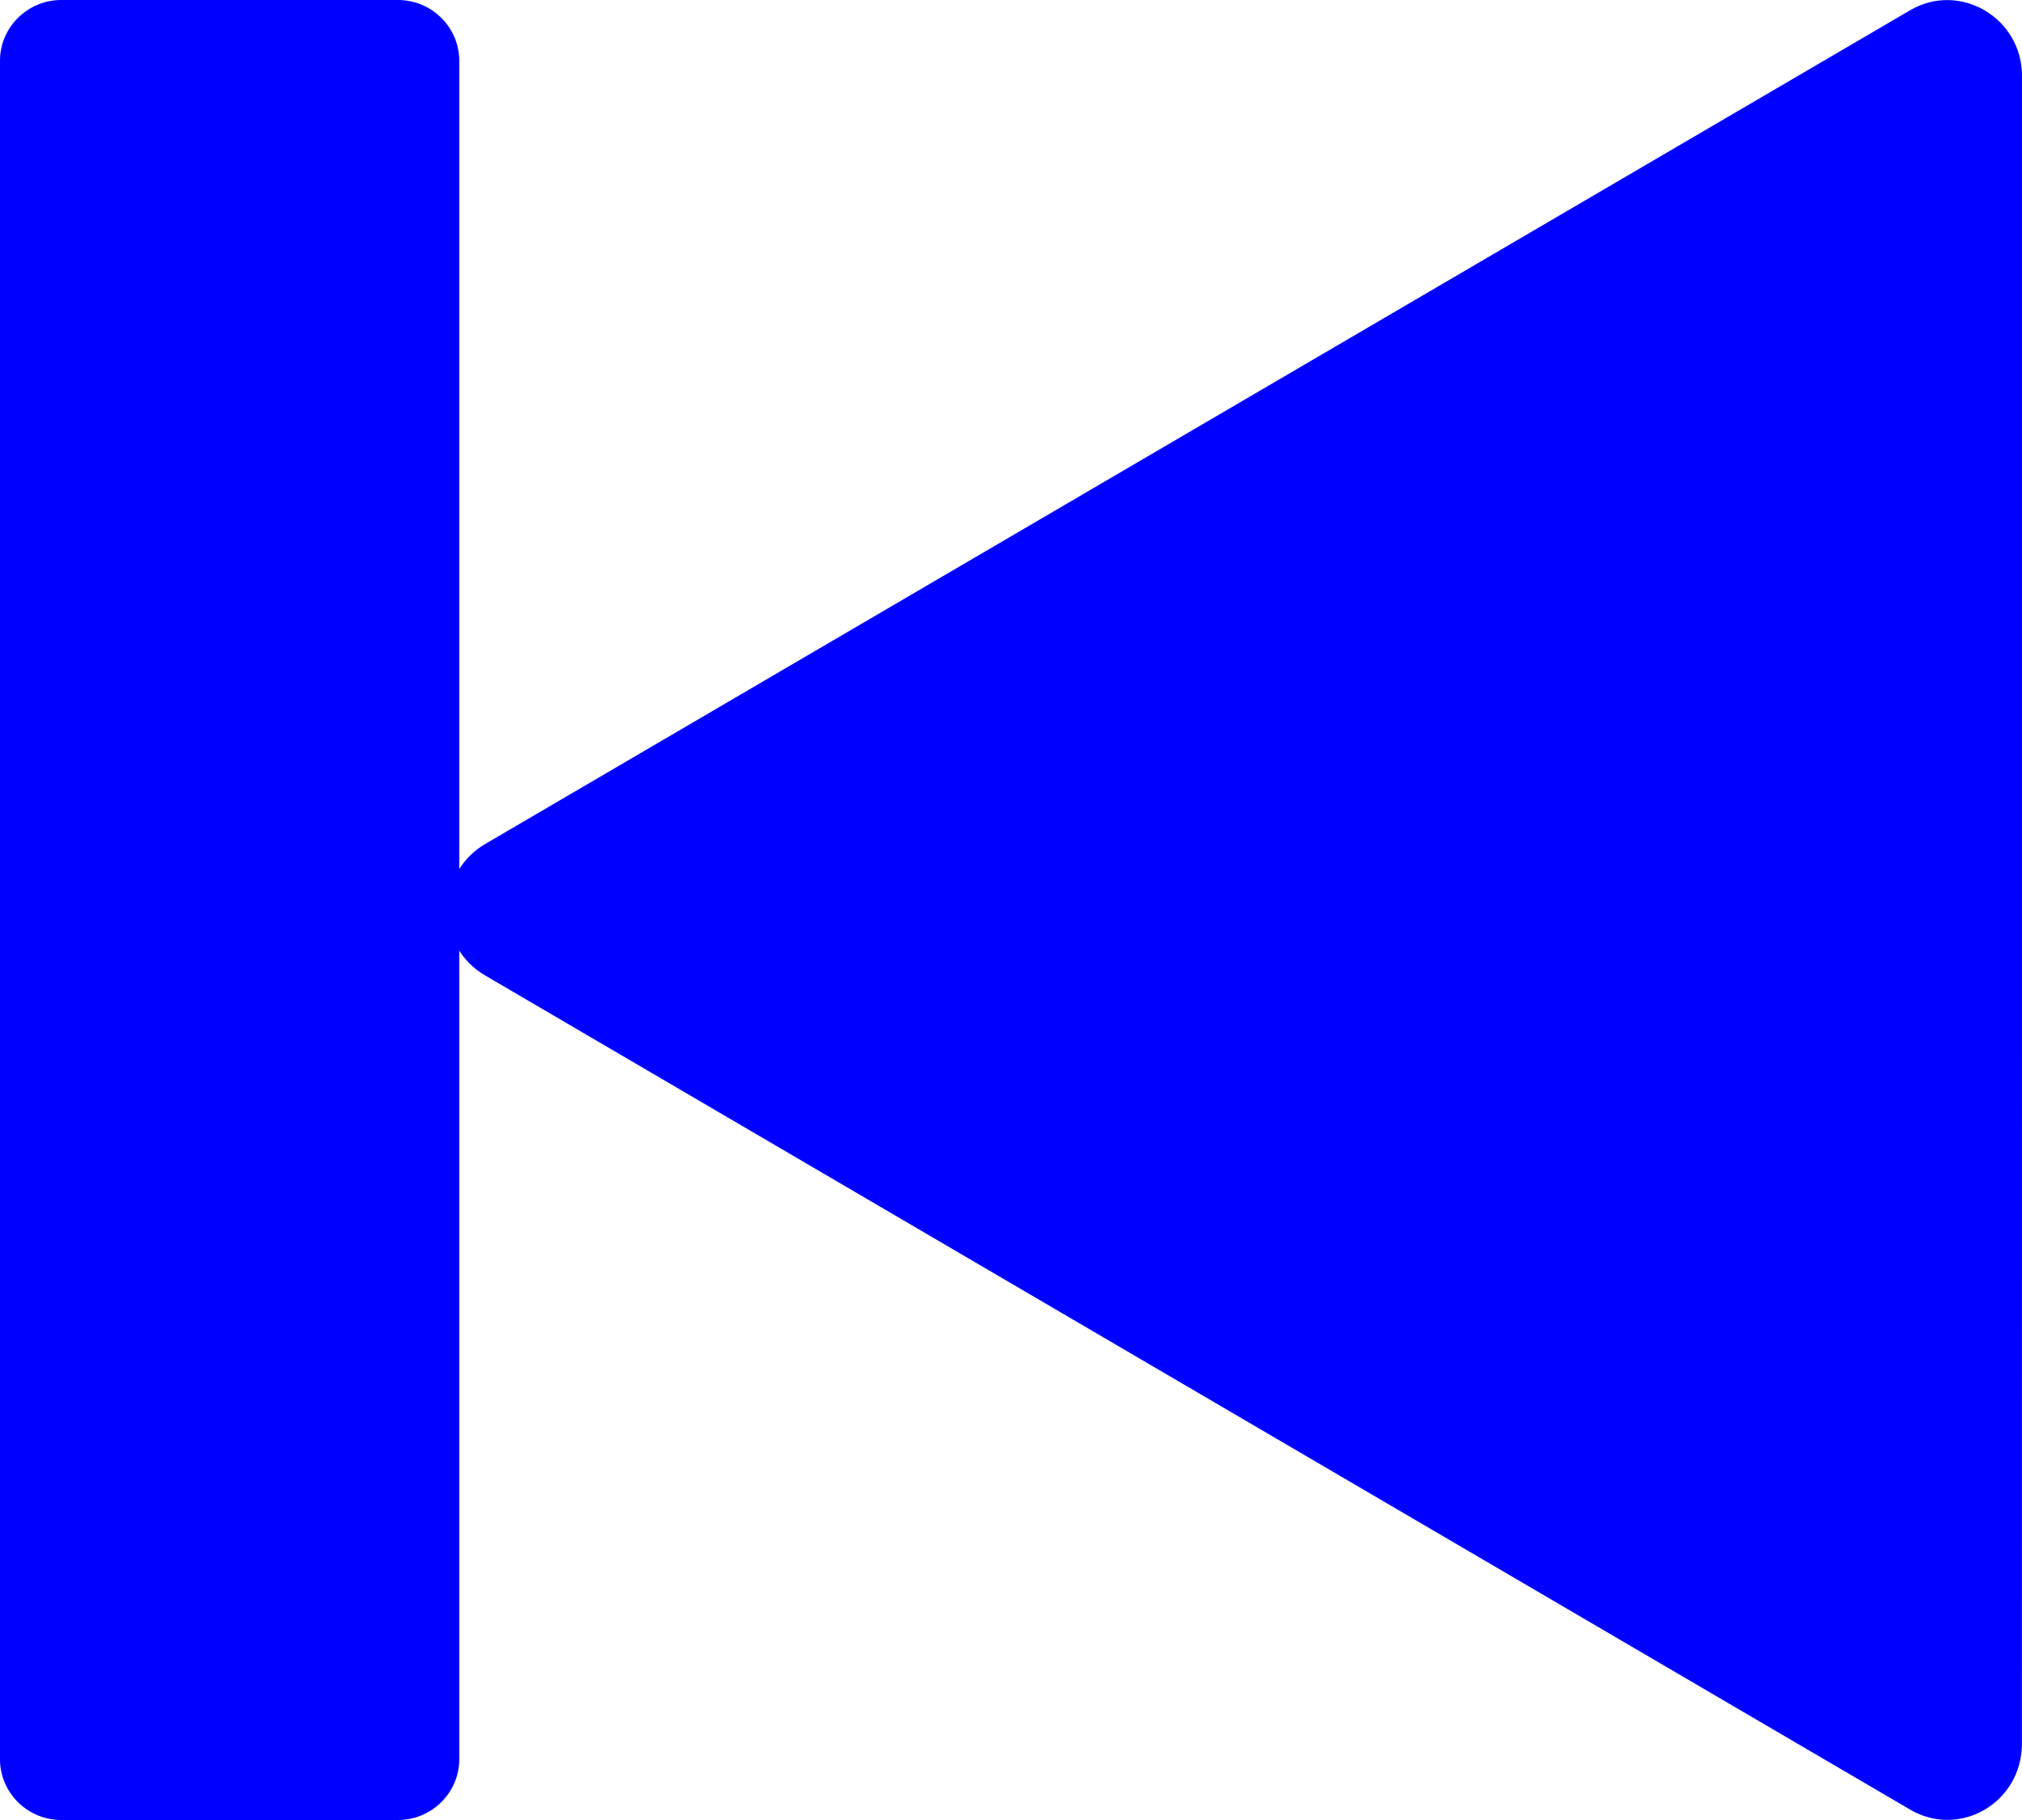
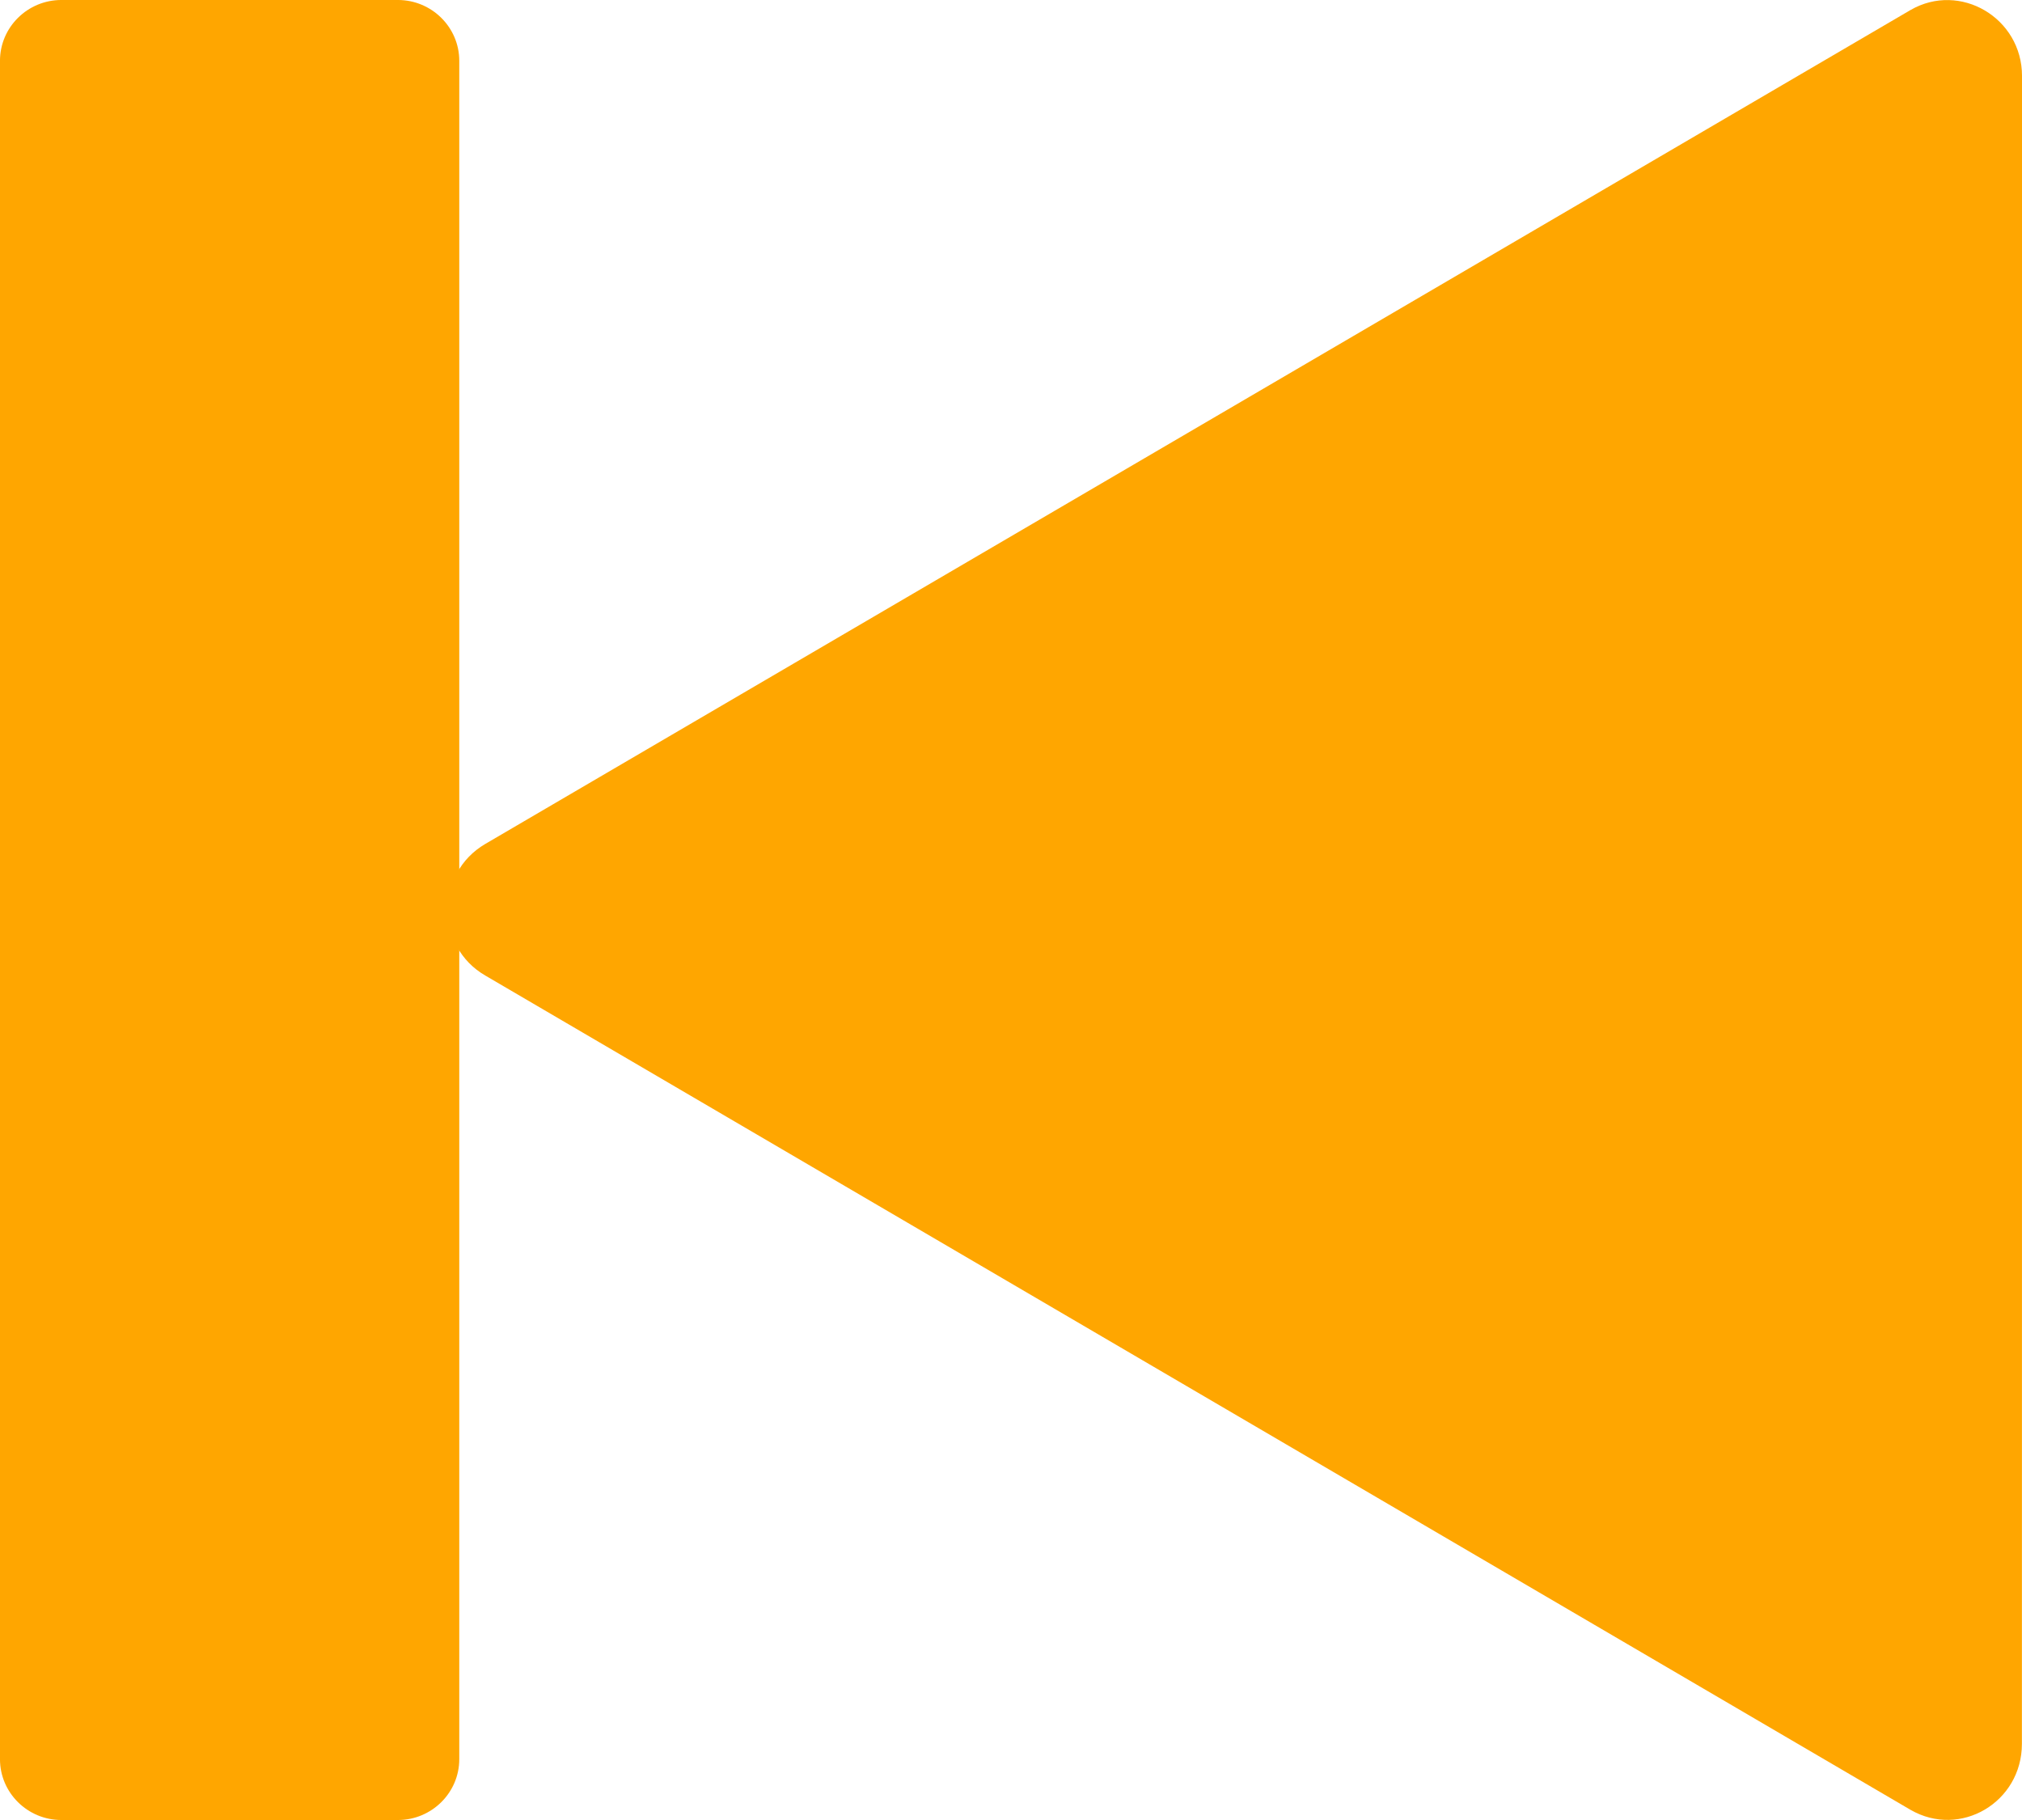
<svg xmlns="http://www.w3.org/2000/svg" enable-background="new 0 0 128 128" viewBox="0 0 20 18" version="1.1" id="svg29" width="20" height="18">
  <defs id="defs33" />
  <linearGradient id="a" x1="64" x2="64" y1="4.25" y2="123.91" gradientUnits="userSpaceOnUse">
    <stop stop-color="#FFAB40" offset="0" id="stop2" />
    <stop stop-color="#FF6D00" offset="1" id="stop4" />
  </linearGradient>
  <g id="g905" transform="matrix(1.052095,0,0,1.042399,-9.236524,-9.763191)">
-     <path d="M 12.52,26.634 H 9.356 c -0.318,0 -0.577,-0.259 -0.577,-0.577 V 9.943 c 0,-0.318 0.259,-0.577 0.577,-0.577 h 3.164 c 0.318,0 0.577,0.259 0.577,0.577 V 26.057 c 0,0.318 -0.259,0.577 -0.577,0.577 z" id="path23" style="fill:#0000ff;fill-opacity:1;stroke-width:0.308" />
-     <path d="m 27.789,17.999 v -7.912 c 0,-0.552 -0.583,-0.897 -1.048,-0.626 L 13.342,17.373 c -0.472,0.278 -0.472,0.974 0,1.249 l 13.398,7.915 c 0.469,0.274 1.048,-0.071 1.048,-0.626 z" id="path25" style="fill:#0000ff;fill-opacity:1;stroke-width:0.308" />
+     <path d="M 12.52,26.634 H 9.356 c -0.318,0 -0.577,-0.259 -0.577,-0.577 V 9.943 c 0,-0.318 0.259,-0.577 0.577,-0.577 h 3.164 c 0.318,0 0.577,0.259 0.577,0.577 V 26.057 c 0,0.318 -0.259,0.577 -0.577,0.577 z" id="path23" style="fill:#ffa600;fill-opacity:1;stroke-width:0.308" />
+     <path d="m 27.789,17.999 v -7.912 c 0,-0.552 -0.583,-0.897 -1.048,-0.626 L 13.342,17.373 c -0.472,0.278 -0.472,0.974 0,1.249 l 13.398,7.915 c 0.469,0.274 1.048,-0.071 1.048,-0.626 z" id="path25" style="fill:#ffa600;fill-opacity:1;stroke-width:0.308" />
  </g>
</svg>
